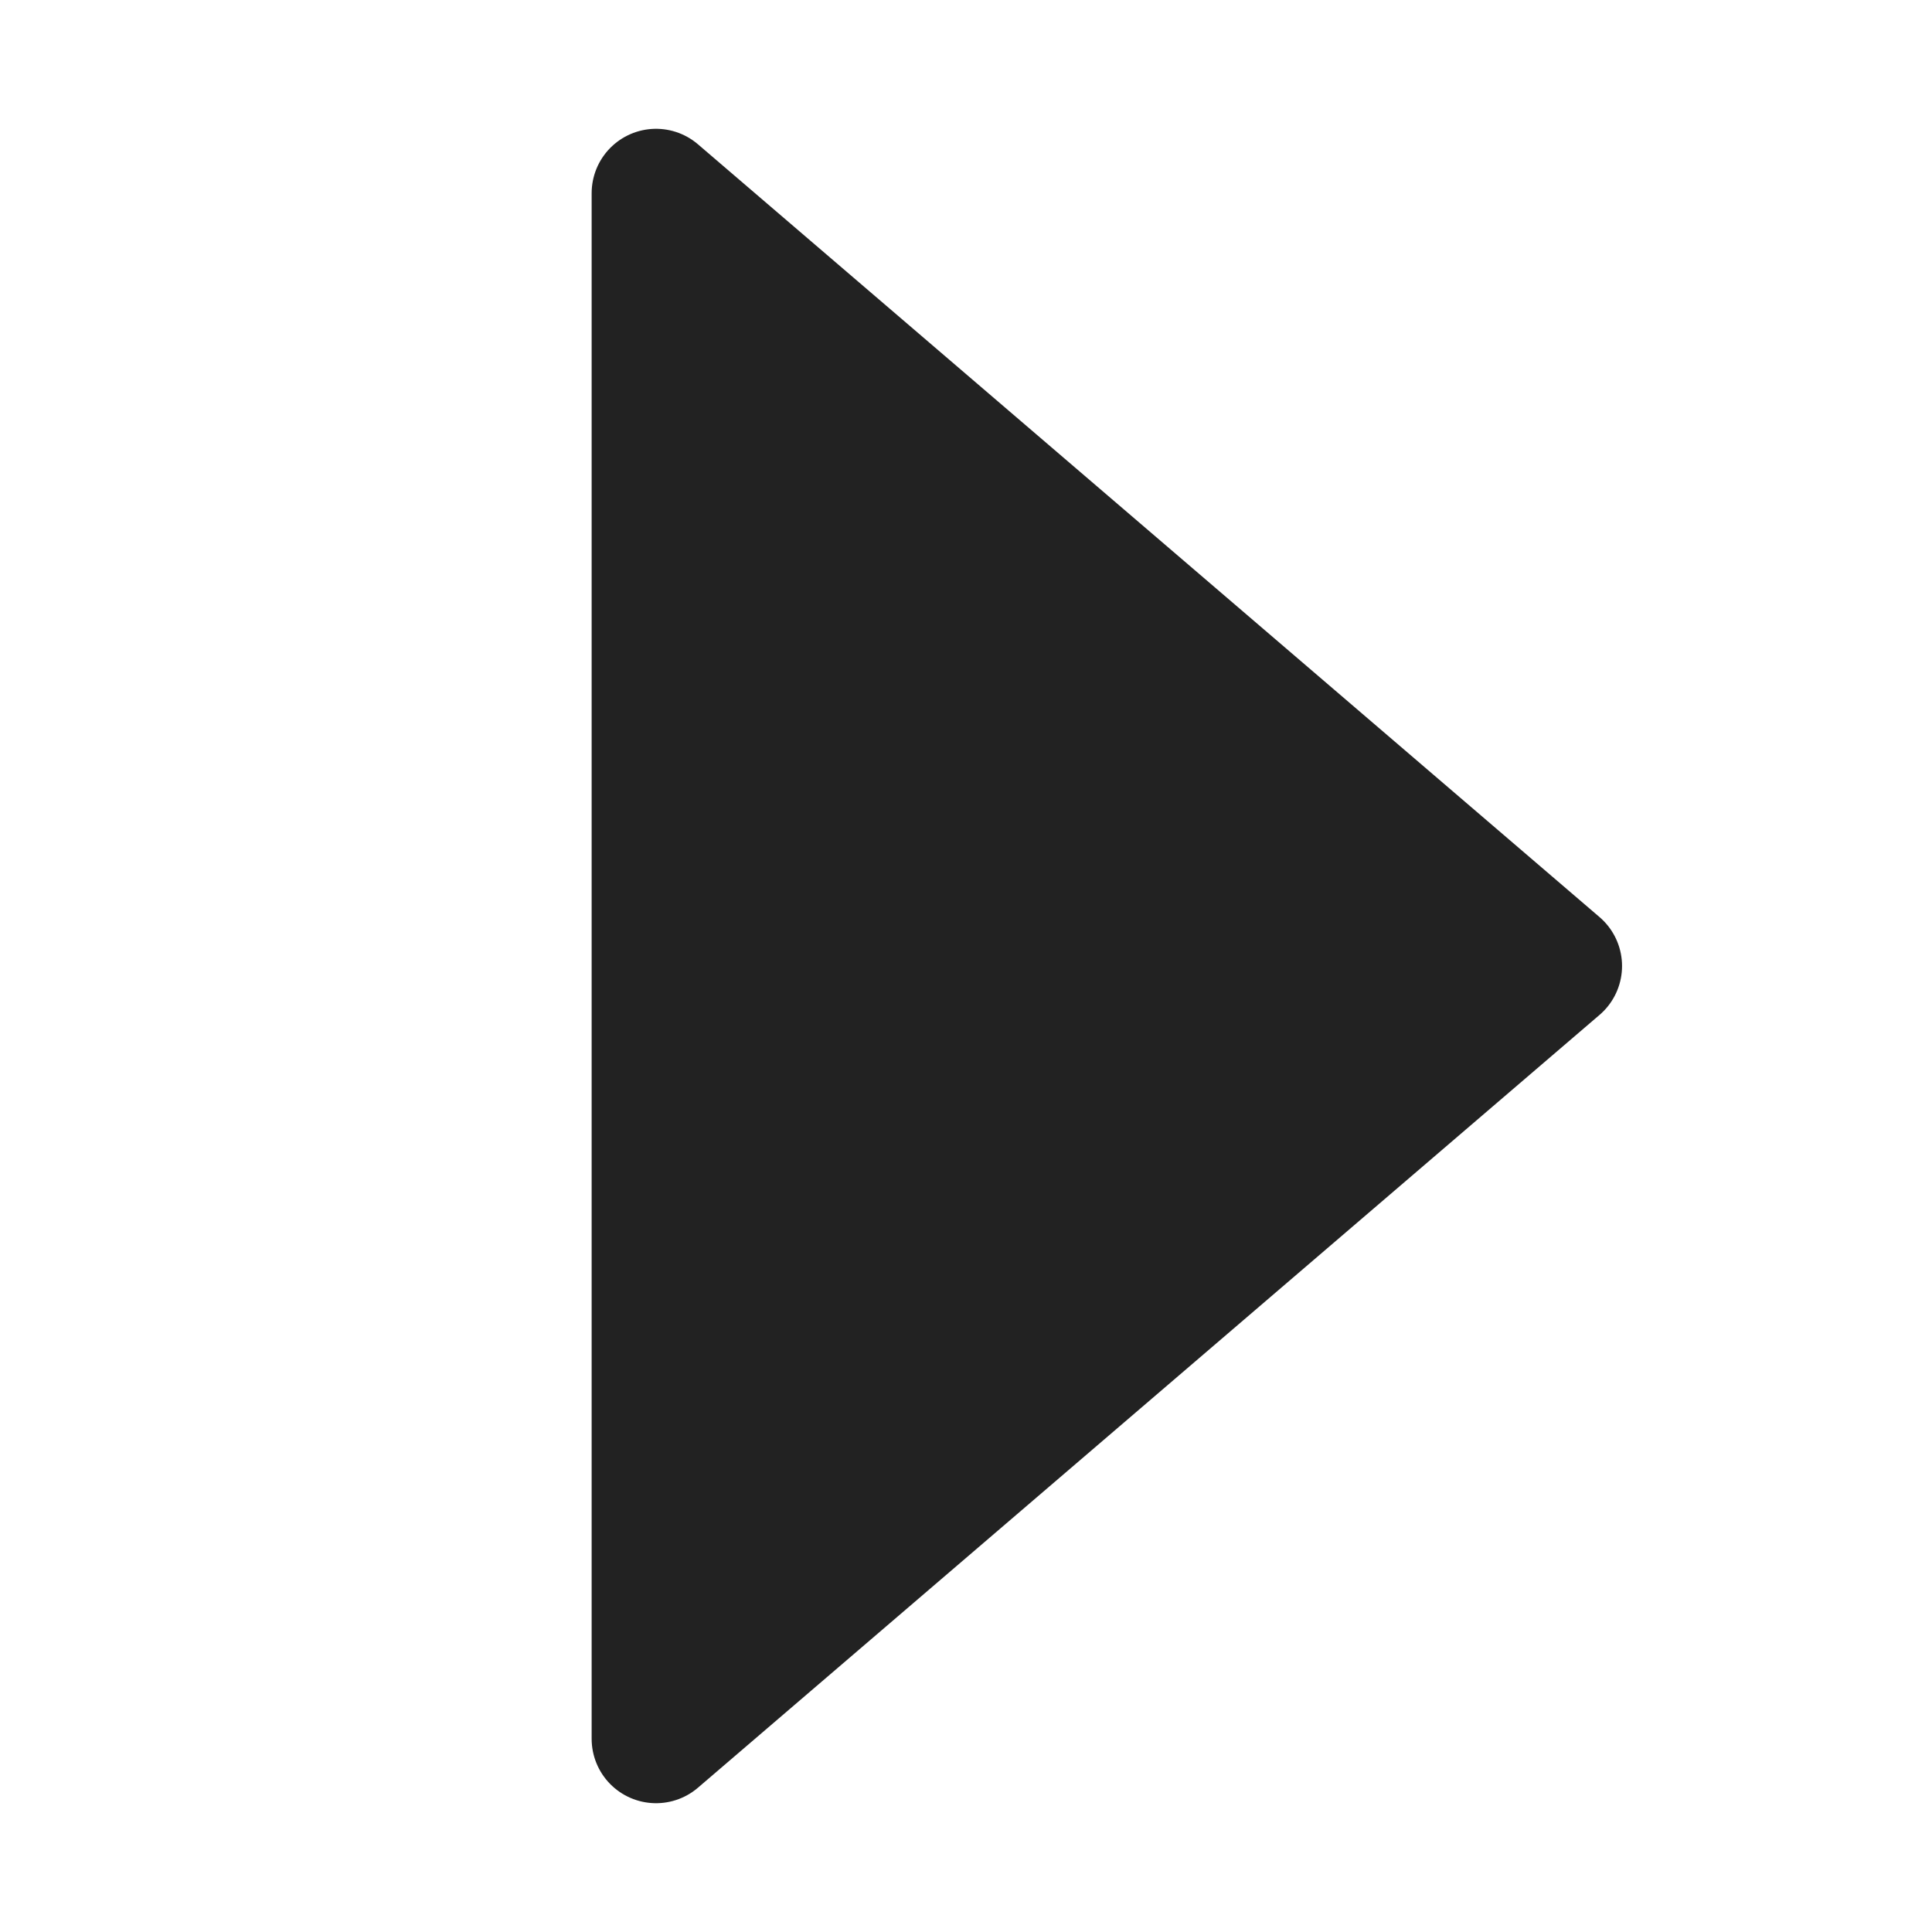
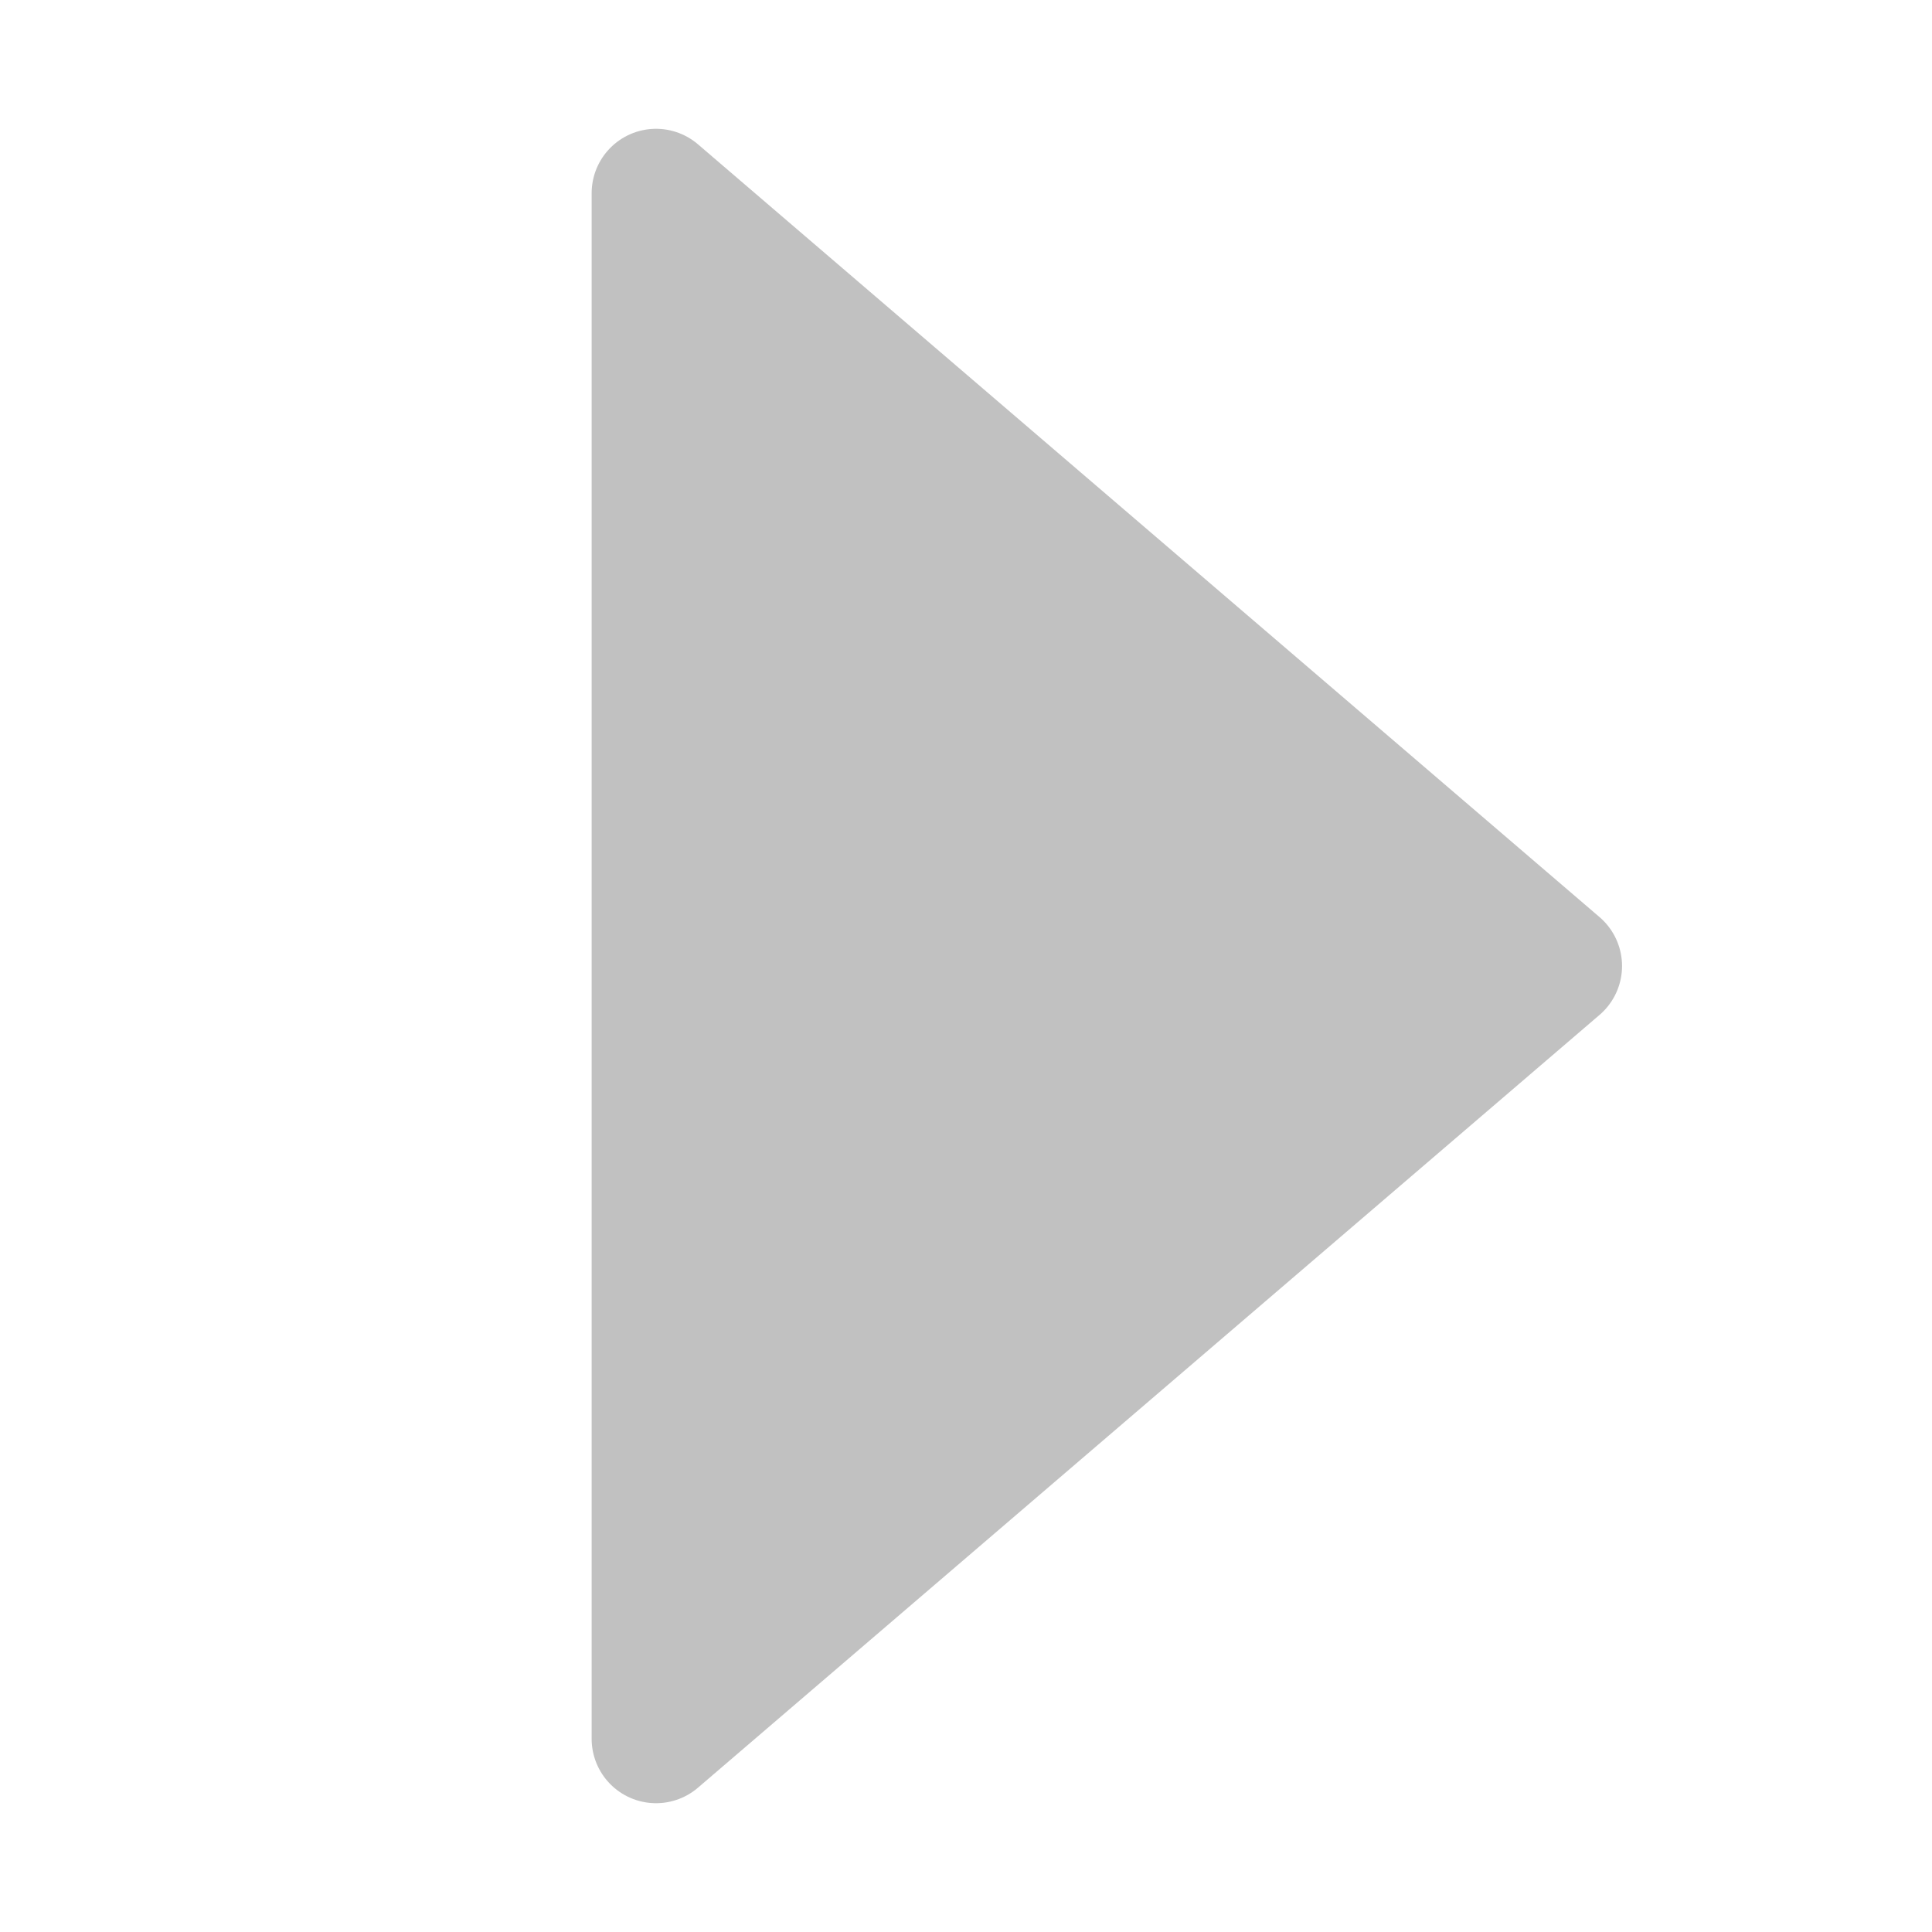
<svg xmlns="http://www.w3.org/2000/svg" width="30" height="30" viewBox="0 0 30 30" id="svg2" version="1.1">
  <defs id="defs4" />
  <g id="layer1" transform="translate(0,-1022.362)">
-     <path style="opacity:1;fill:#222222;fill-opacity:1;stroke:#222222;stroke-width:2;stroke-linecap:round;stroke-linejoin:round;stroke-miterlimit:4;stroke-dasharray:none;stroke-dashoffset:0;stroke-opacity:1" d="m 10.187,1025.362 14,12 -14,12 z" id="rect3338" />
+     <path style="opacity:1;fill:#c1c1c1;fill-opacity:1;stroke:#c1c1c1;stroke-width:2;stroke-linecap:round;stroke-linejoin:round;stroke-miterlimit:4;stroke-dasharray:none;stroke-dashoffset:0;stroke-opacity:1" d="m 10.187,1025.362 14,12 -14,12 z" id="rect3338" />
  </g>
</svg>
